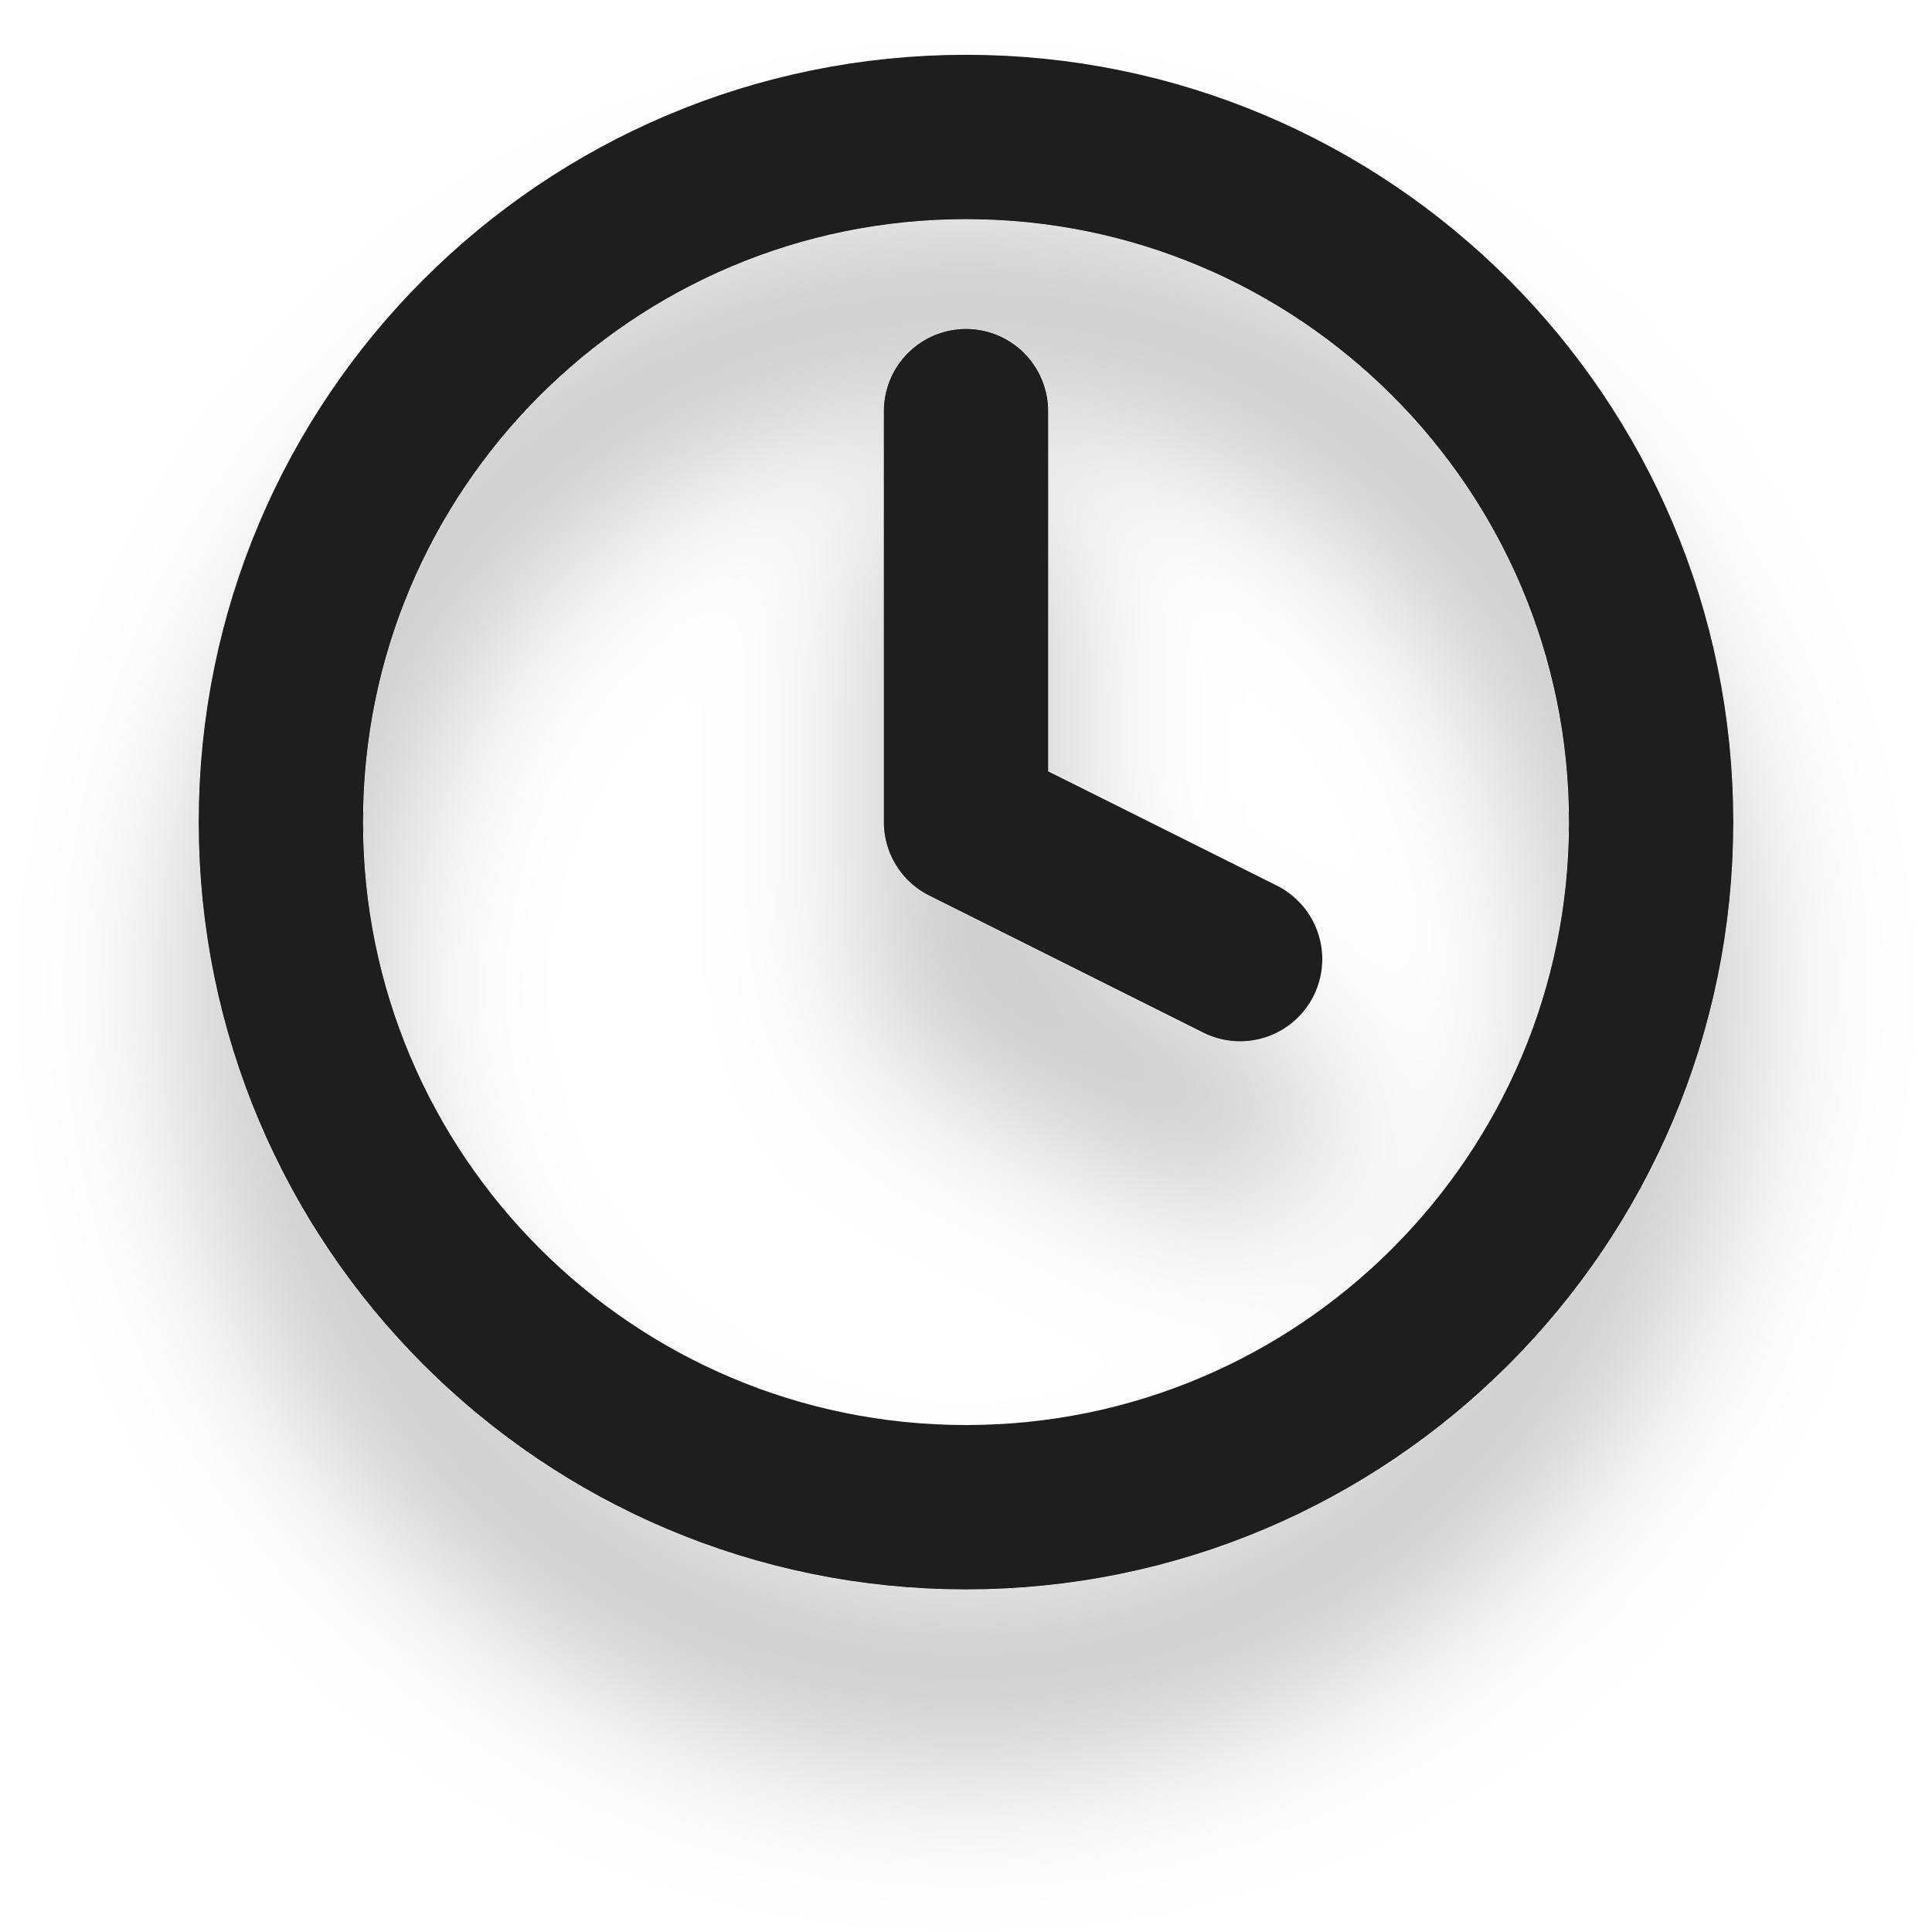
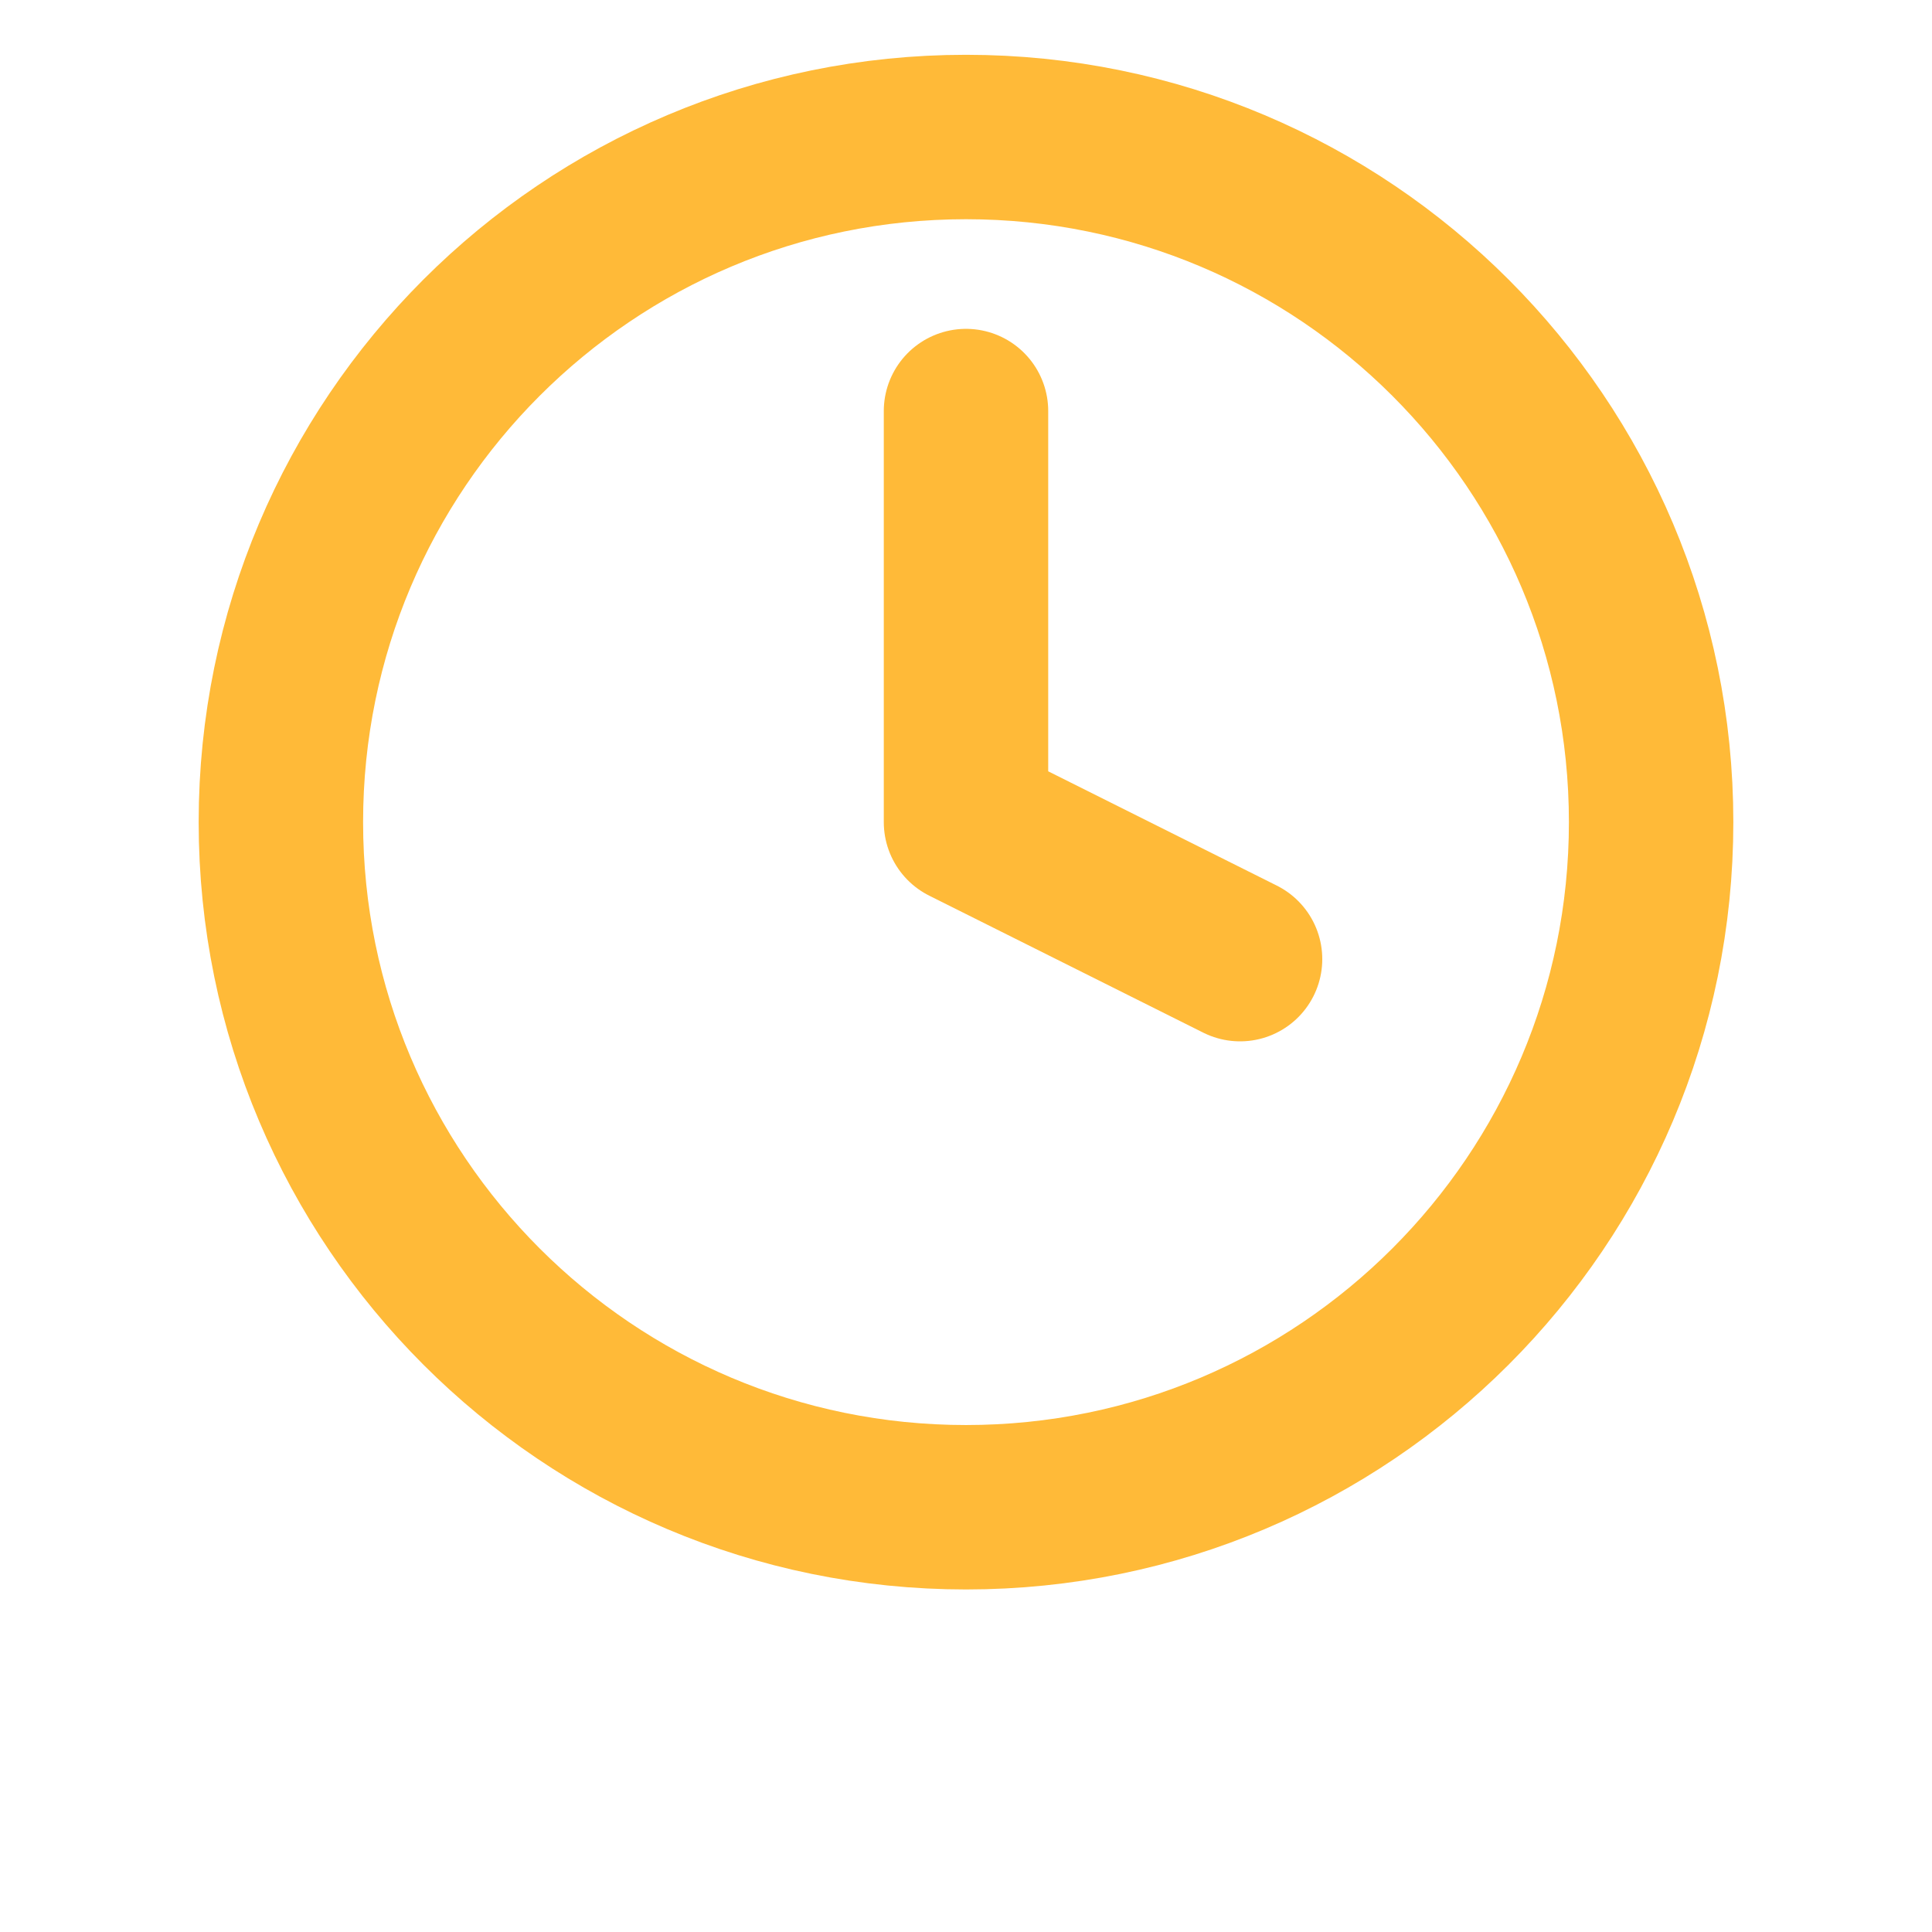
<svg xmlns="http://www.w3.org/2000/svg" width="47" height="47" viewBox="0 0 47 47" fill="none">
  <g filter="url(#filter0_d_17_12)">
-     <path d="M23.5 10V20L30.167 23.333M40.167 20C40.167 29.205 32.705 36.667 23.5 36.667C14.295 36.667 6.833 29.205 6.833 20C6.833 10.795 14.295 3.333 23.5 3.333C32.705 3.333 40.167 10.795 40.167 20Z" stroke="#1E1E1E" stroke-width="4" stroke-linecap="round" stroke-linejoin="round" />
+     <path d="M23.5 10V20L30.167 23.333M40.167 20C40.167 29.205 32.705 36.667 23.5 36.667C14.295 36.667 6.833 29.205 6.833 20C6.833 10.795 14.295 3.333 23.5 3.333C32.705 3.333 40.167 10.795 40.167 20Z" stroke="rgba(255,166,0,.781)" stroke-width="4" stroke-linecap="round" stroke-linejoin="round" />
  </g>
-   <defs>
-     <filter id="filter0_d_17_12" x="-0.5" y="0" width="48" height="48" filterUnits="userSpaceOnUse" color-interpolation-filters="sRGB">
-       <feFlood flood-opacity="0" result="BackgroundImageFix" />
-       <feColorMatrix in="SourceAlpha" type="matrix" values="0 0 0 0 0 0 0 0 0 0 0 0 0 0 0 0 0 0 127 0" result="hardAlpha" />
-       <feOffset dy="4" />
-       <feGaussianBlur stdDeviation="2" />
-       <feComposite in2="hardAlpha" operator="out" />
-       <feColorMatrix type="matrix" values="0 0 0 0 0 0 0 0 0 0 0 0 0 0 0 0 0 0 0.25 0" />
-       <feBlend mode="normal" in2="BackgroundImageFix" result="effect1_dropShadow_17_12" />
-       <feBlend mode="normal" in="SourceGraphic" in2="effect1_dropShadow_17_12" result="shape" />
-     </filter>
-   </defs>
</svg>
